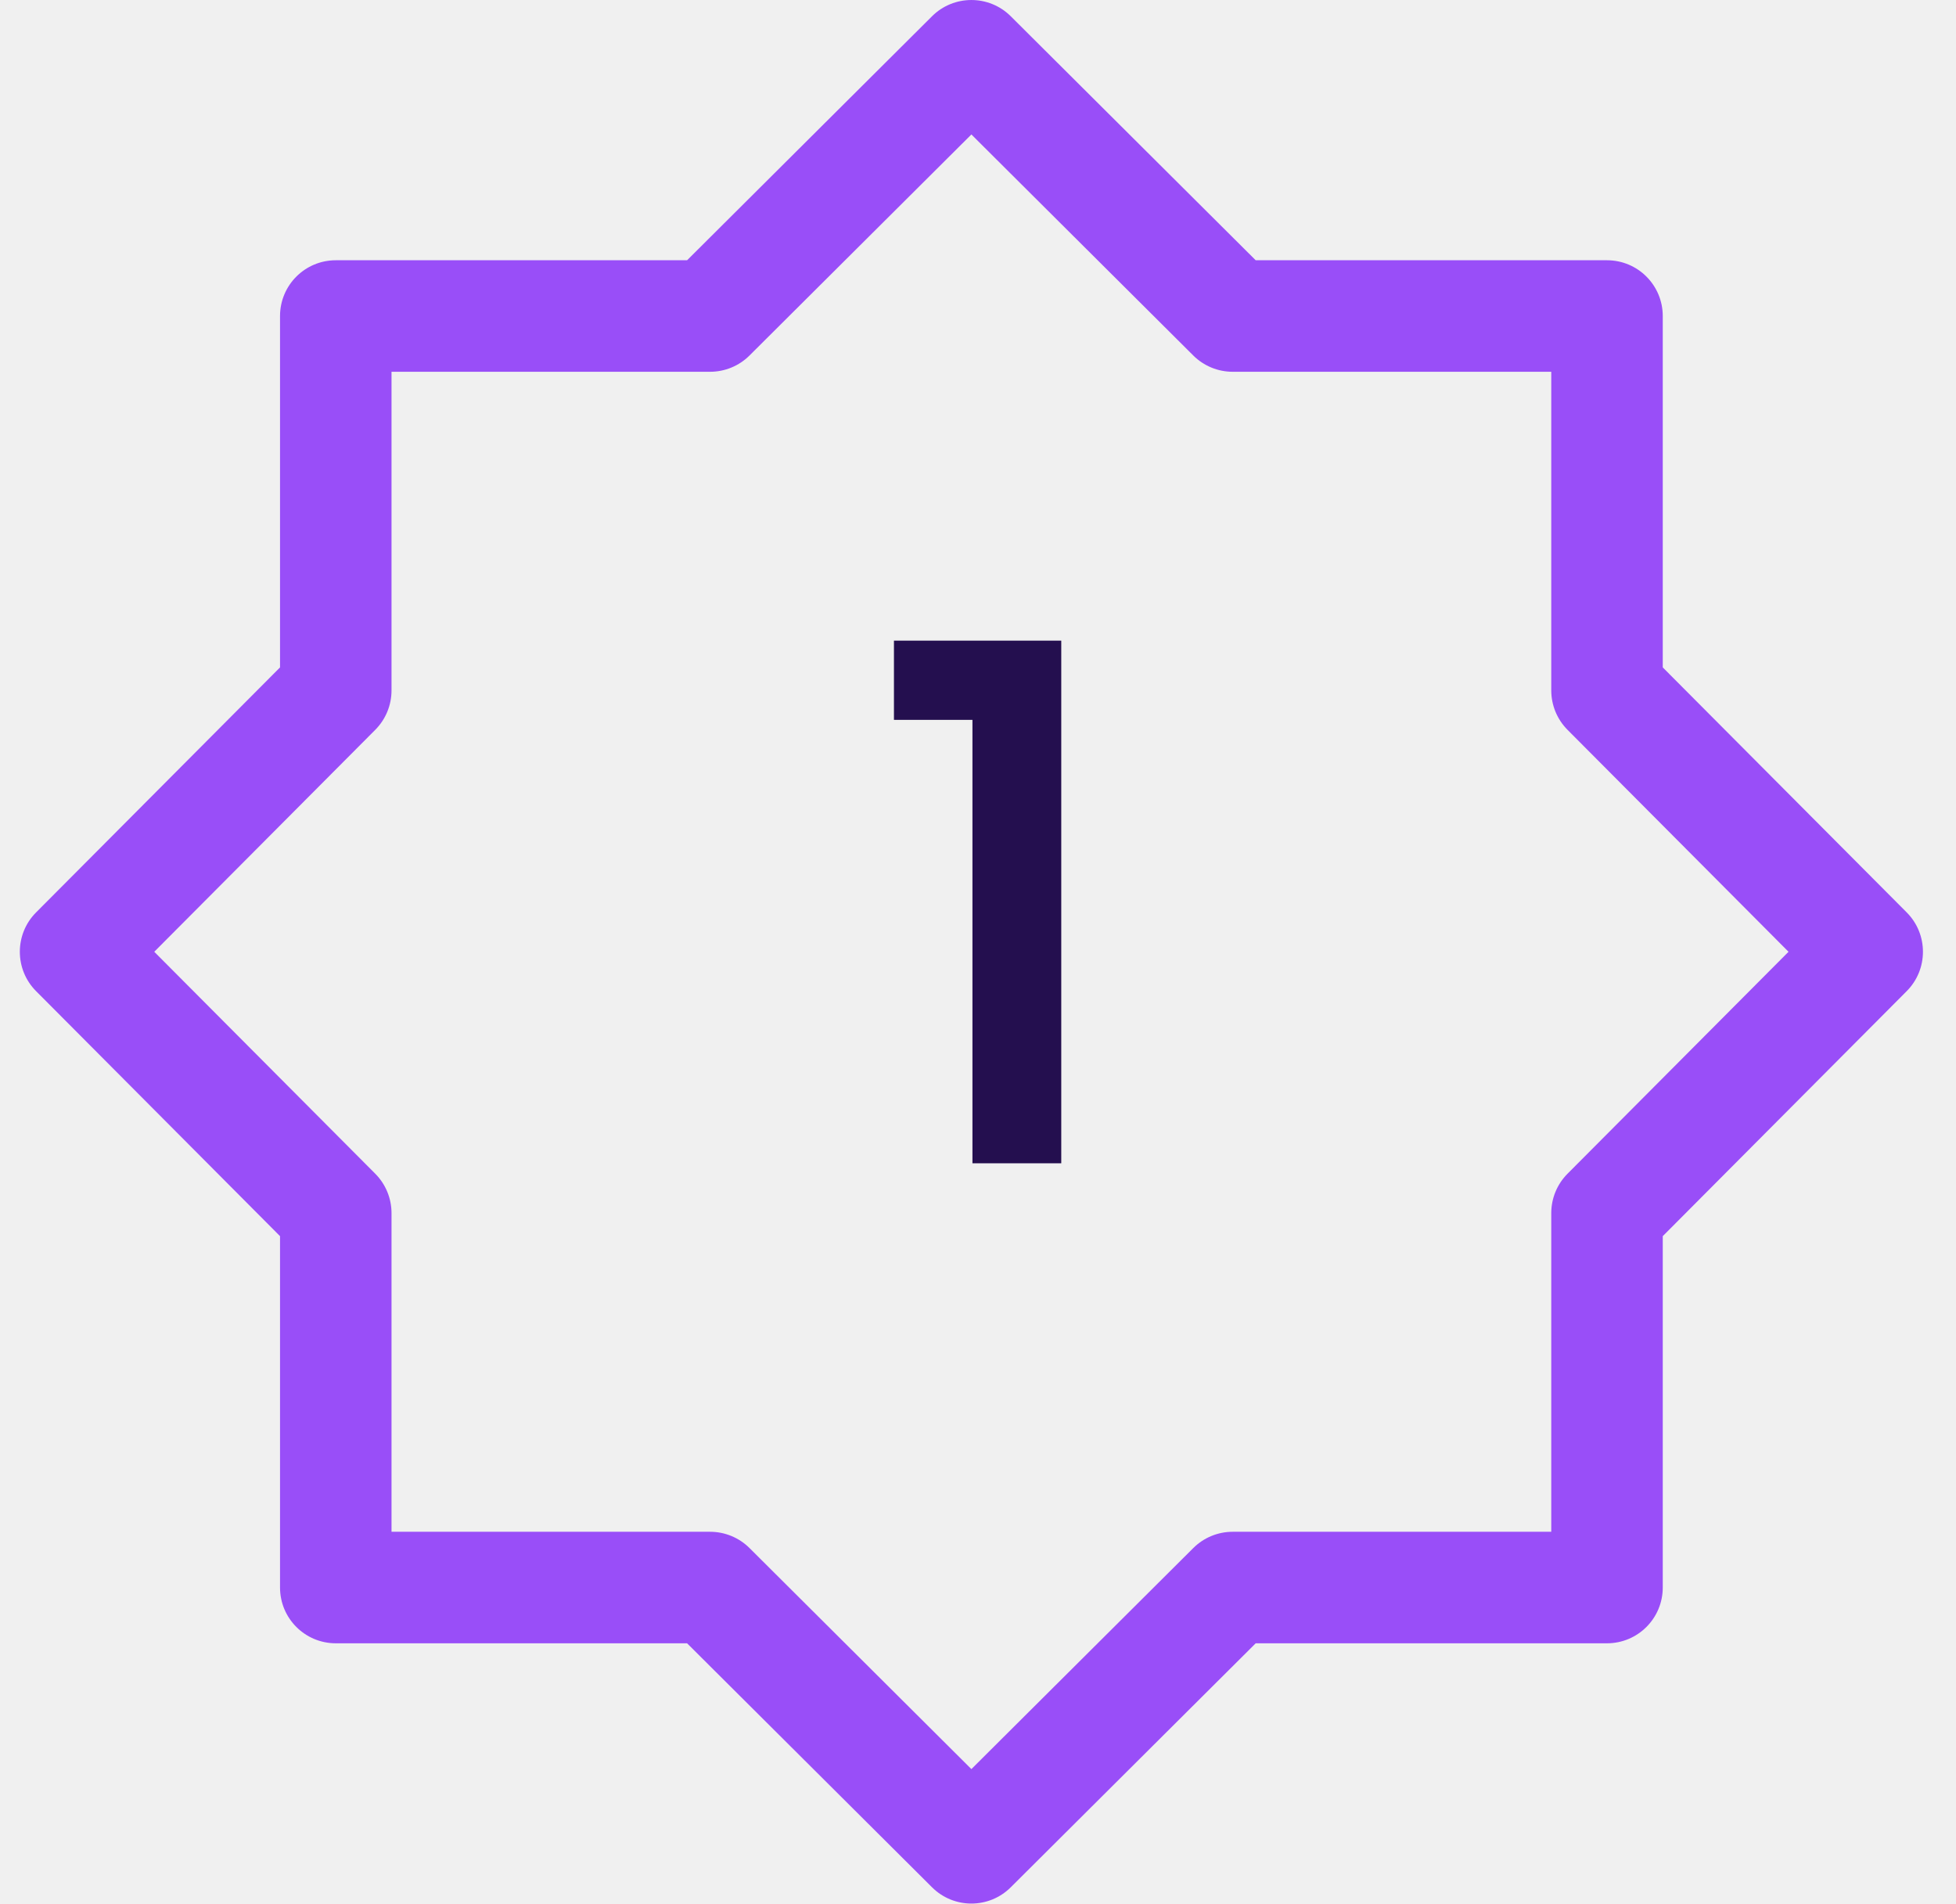
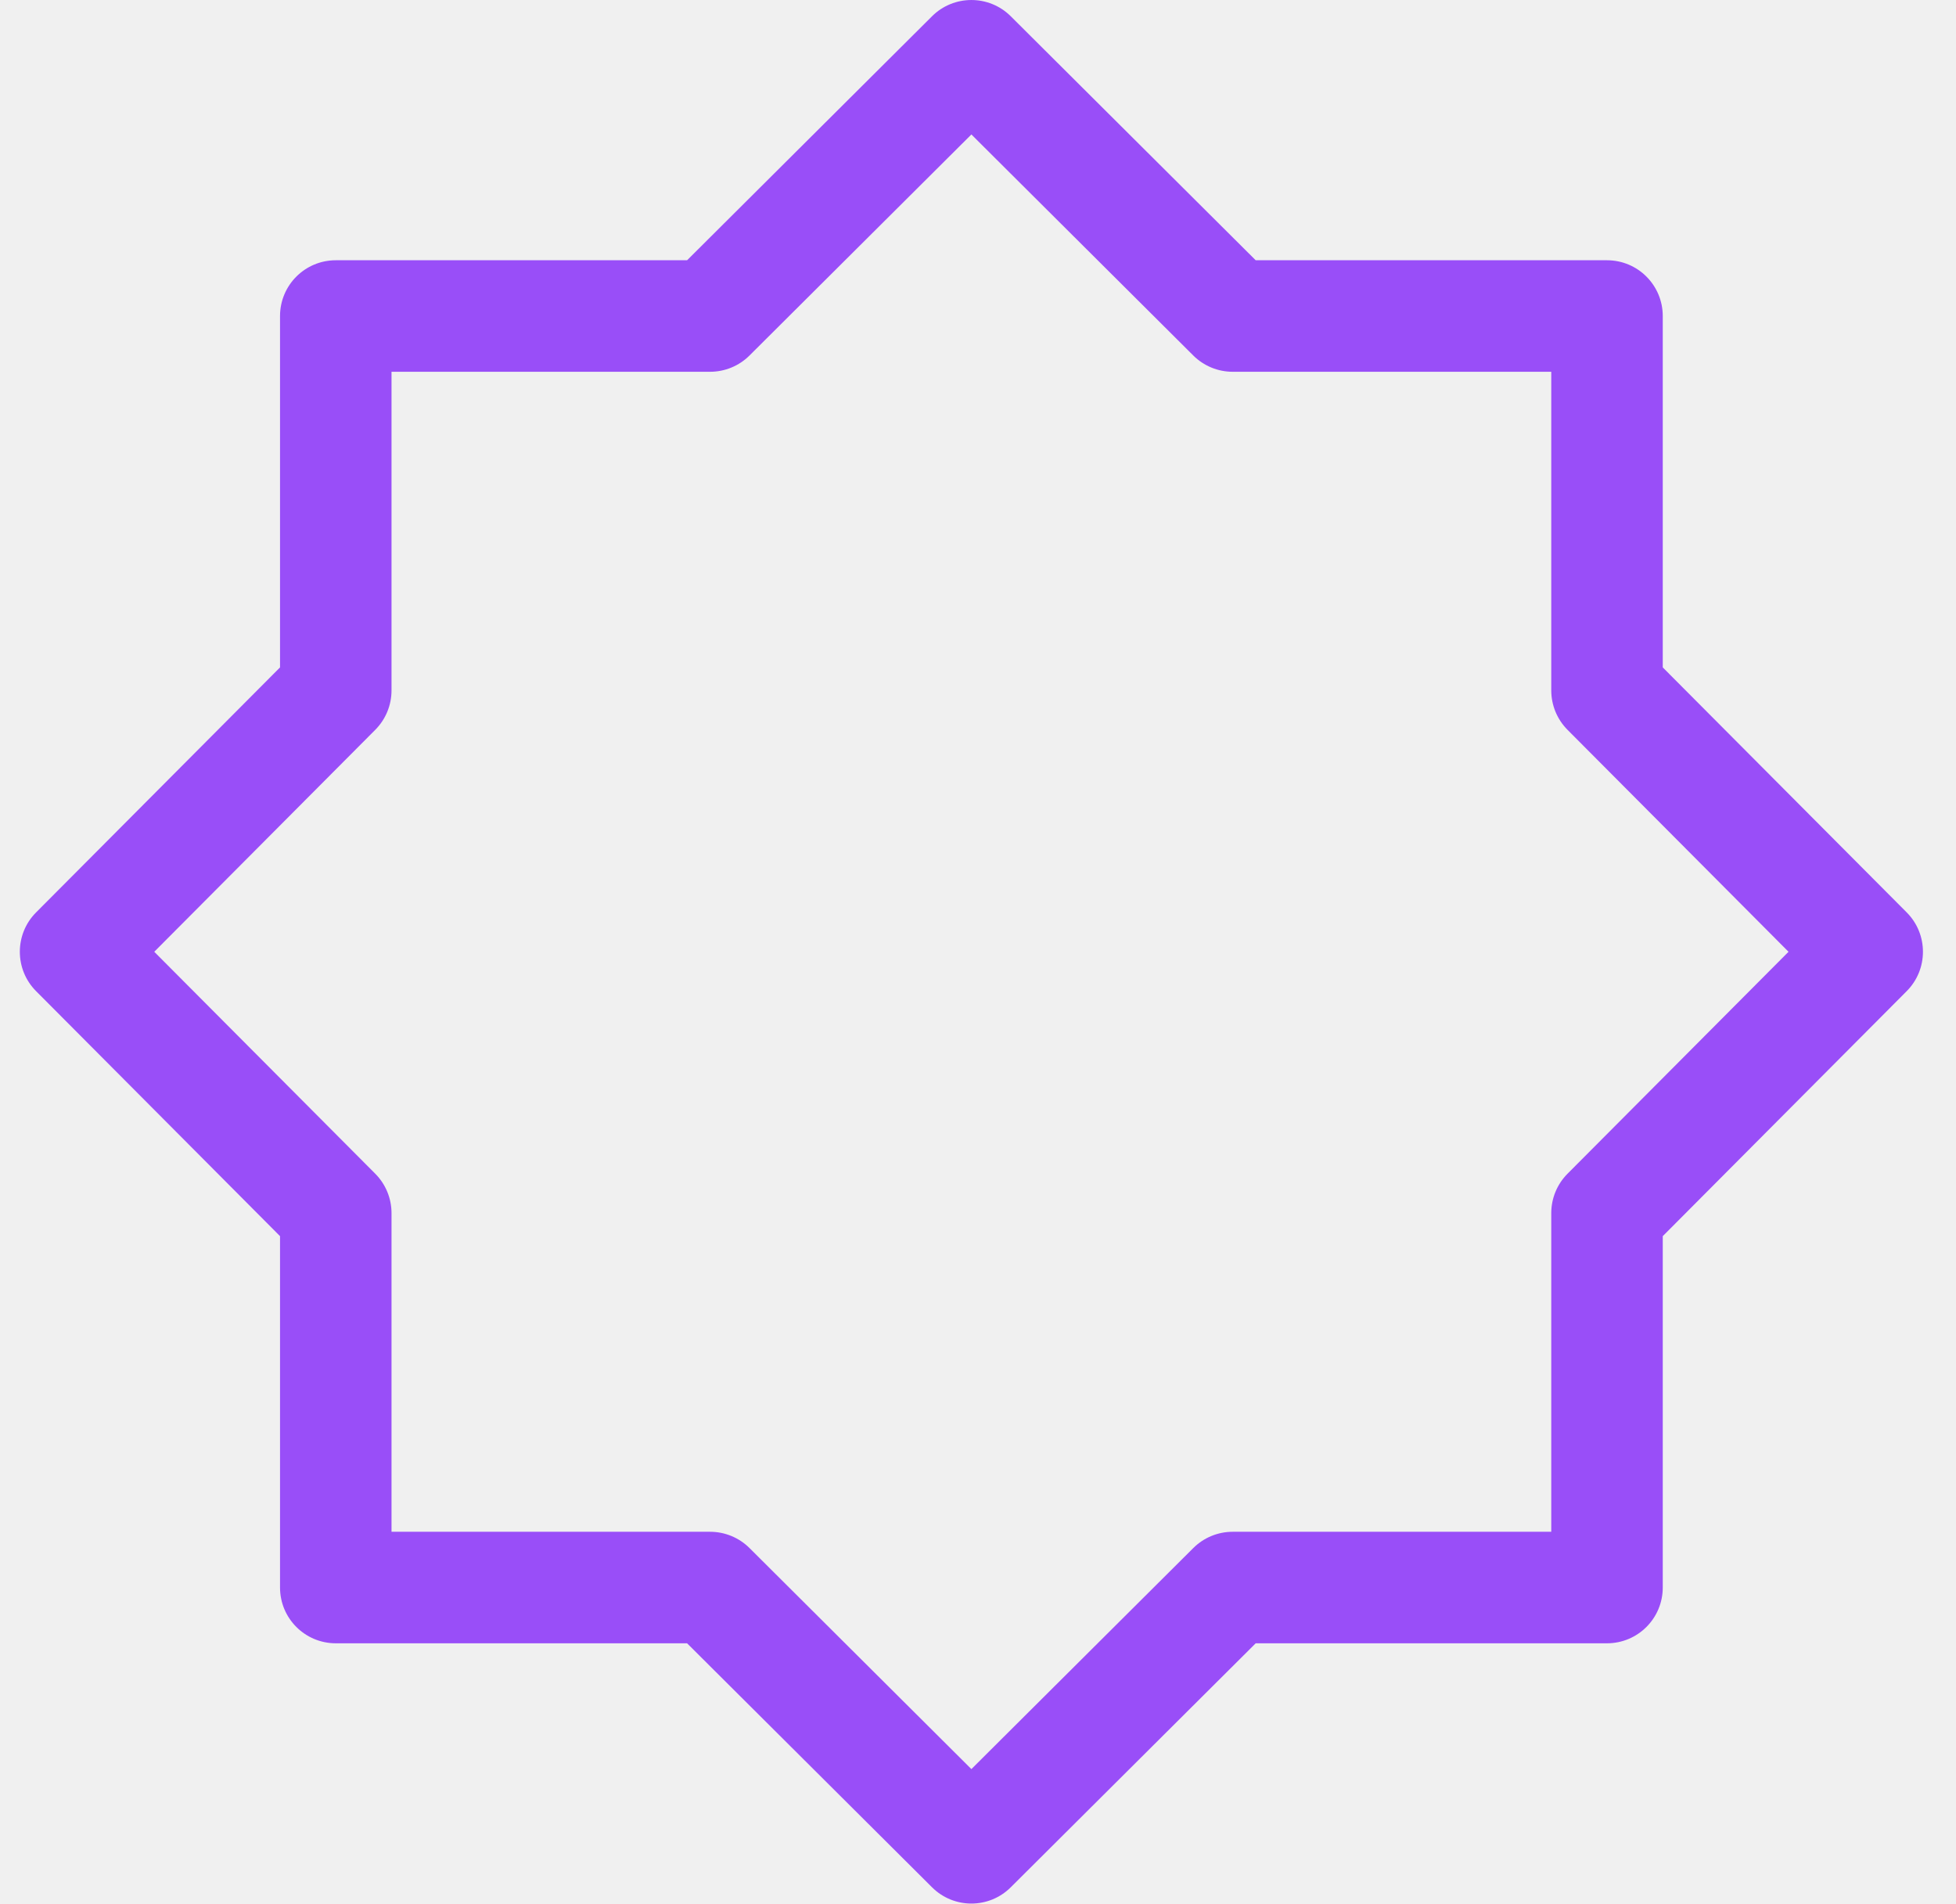
<svg xmlns="http://www.w3.org/2000/svg" width="37" height="36" viewBox="0 0 37 36" fill="none">
-   <g clip-path="url(#clip0_1102_1046)">
-     <path d="M31.453 12.622V5.977C31.453 5.394 30.981 4.922 30.398 4.922H23.753L19.119 0.307C18.708 -0.102 18.042 -0.102 17.631 0.307L12.997 4.922H6.352C5.769 4.922 5.297 5.394 5.297 5.977V12.622L0.682 17.256C0.273 17.667 0.273 18.333 0.682 18.744L5.297 23.378V30.023C5.297 30.606 5.769 31.078 6.352 31.078H12.997L17.631 35.693C17.837 35.898 18.106 36 18.375 36C18.644 36 18.913 35.898 19.119 35.693L23.753 31.078H30.398C30.981 31.078 31.453 30.606 31.453 30.023V23.378L36.068 18.744C36.477 18.333 36.477 17.667 36.068 17.256L31.453 12.622ZM29.651 22.198C29.454 22.396 29.344 22.663 29.344 22.942V28.969H23.317C23.039 28.969 22.771 29.079 22.573 29.276L18.375 33.457L14.177 29.276C13.979 29.079 13.711 28.969 13.432 28.969H7.406V22.942C7.406 22.664 7.296 22.396 7.099 22.198L2.918 18L7.099 13.802C7.296 13.604 7.406 13.336 7.406 13.057V7.031H13.432C13.711 7.031 13.979 6.921 14.177 6.724L18.375 2.543L22.573 6.724C22.771 6.921 23.039 7.031 23.317 7.031H29.344V13.057C29.344 13.336 29.454 13.604 29.651 13.802L33.832 18L29.651 22.198Z" fill="#994EF8" />
-   </g>
-   <path d="M16.91 13.614V12.116H20.075V22H18.395V13.614H16.91Z" fill="#240F4F" />
-   <defs>
-     <clipPath id="clip0_1102_1046">
-       <rect width="36" height="36" fill="white" transform="translate(0.375)" />
-     </clipPath>
-   </defs>
+   <path d="M31.453 12.622V5.977C31.453 5.394 30.981 4.922 30.398 4.922H23.753L19.119 0.307C18.708 -0.102 18.042 -0.102 17.631 0.307L12.997 4.922H6.352C5.769 4.922 5.297 5.394 5.297 5.977V12.622L0.682 17.256C0.273 17.667 0.273 18.333 0.682 18.744L5.297 23.378V30.023C5.297 30.606 5.769 31.078 6.352 31.078H12.997L17.631 35.693C17.837 35.898 18.106 36 18.375 36C18.644 36 18.913 35.898 19.119 35.693L23.753 31.078H30.398C30.981 31.078 31.453 30.606 31.453 30.023V23.378L36.068 18.744C36.477 18.333 36.477 17.667 36.068 17.256L31.453 12.622ZM29.651 22.198C29.454 22.396 29.344 22.663 29.344 22.942V28.969H23.317C23.039 28.969 22.771 29.079 22.573 29.276L18.375 33.457L14.177 29.276C13.979 29.079 13.711 28.969 13.432 28.969H7.406V22.942C7.406 22.664 7.296 22.396 7.099 22.198L2.918 18L7.099 13.802C7.296 13.604 7.406 13.336 7.406 13.057V7.031H13.432C13.711 7.031 13.979 6.921 14.177 6.724L18.375 2.543L22.573 6.724C22.771 6.921 23.039 7.031 23.317 7.031H29.344V13.057C29.344 13.336 29.454 13.604 29.651 13.802L33.832 18L29.651 22.198Z" fill="#994EF8" />
</svg>
